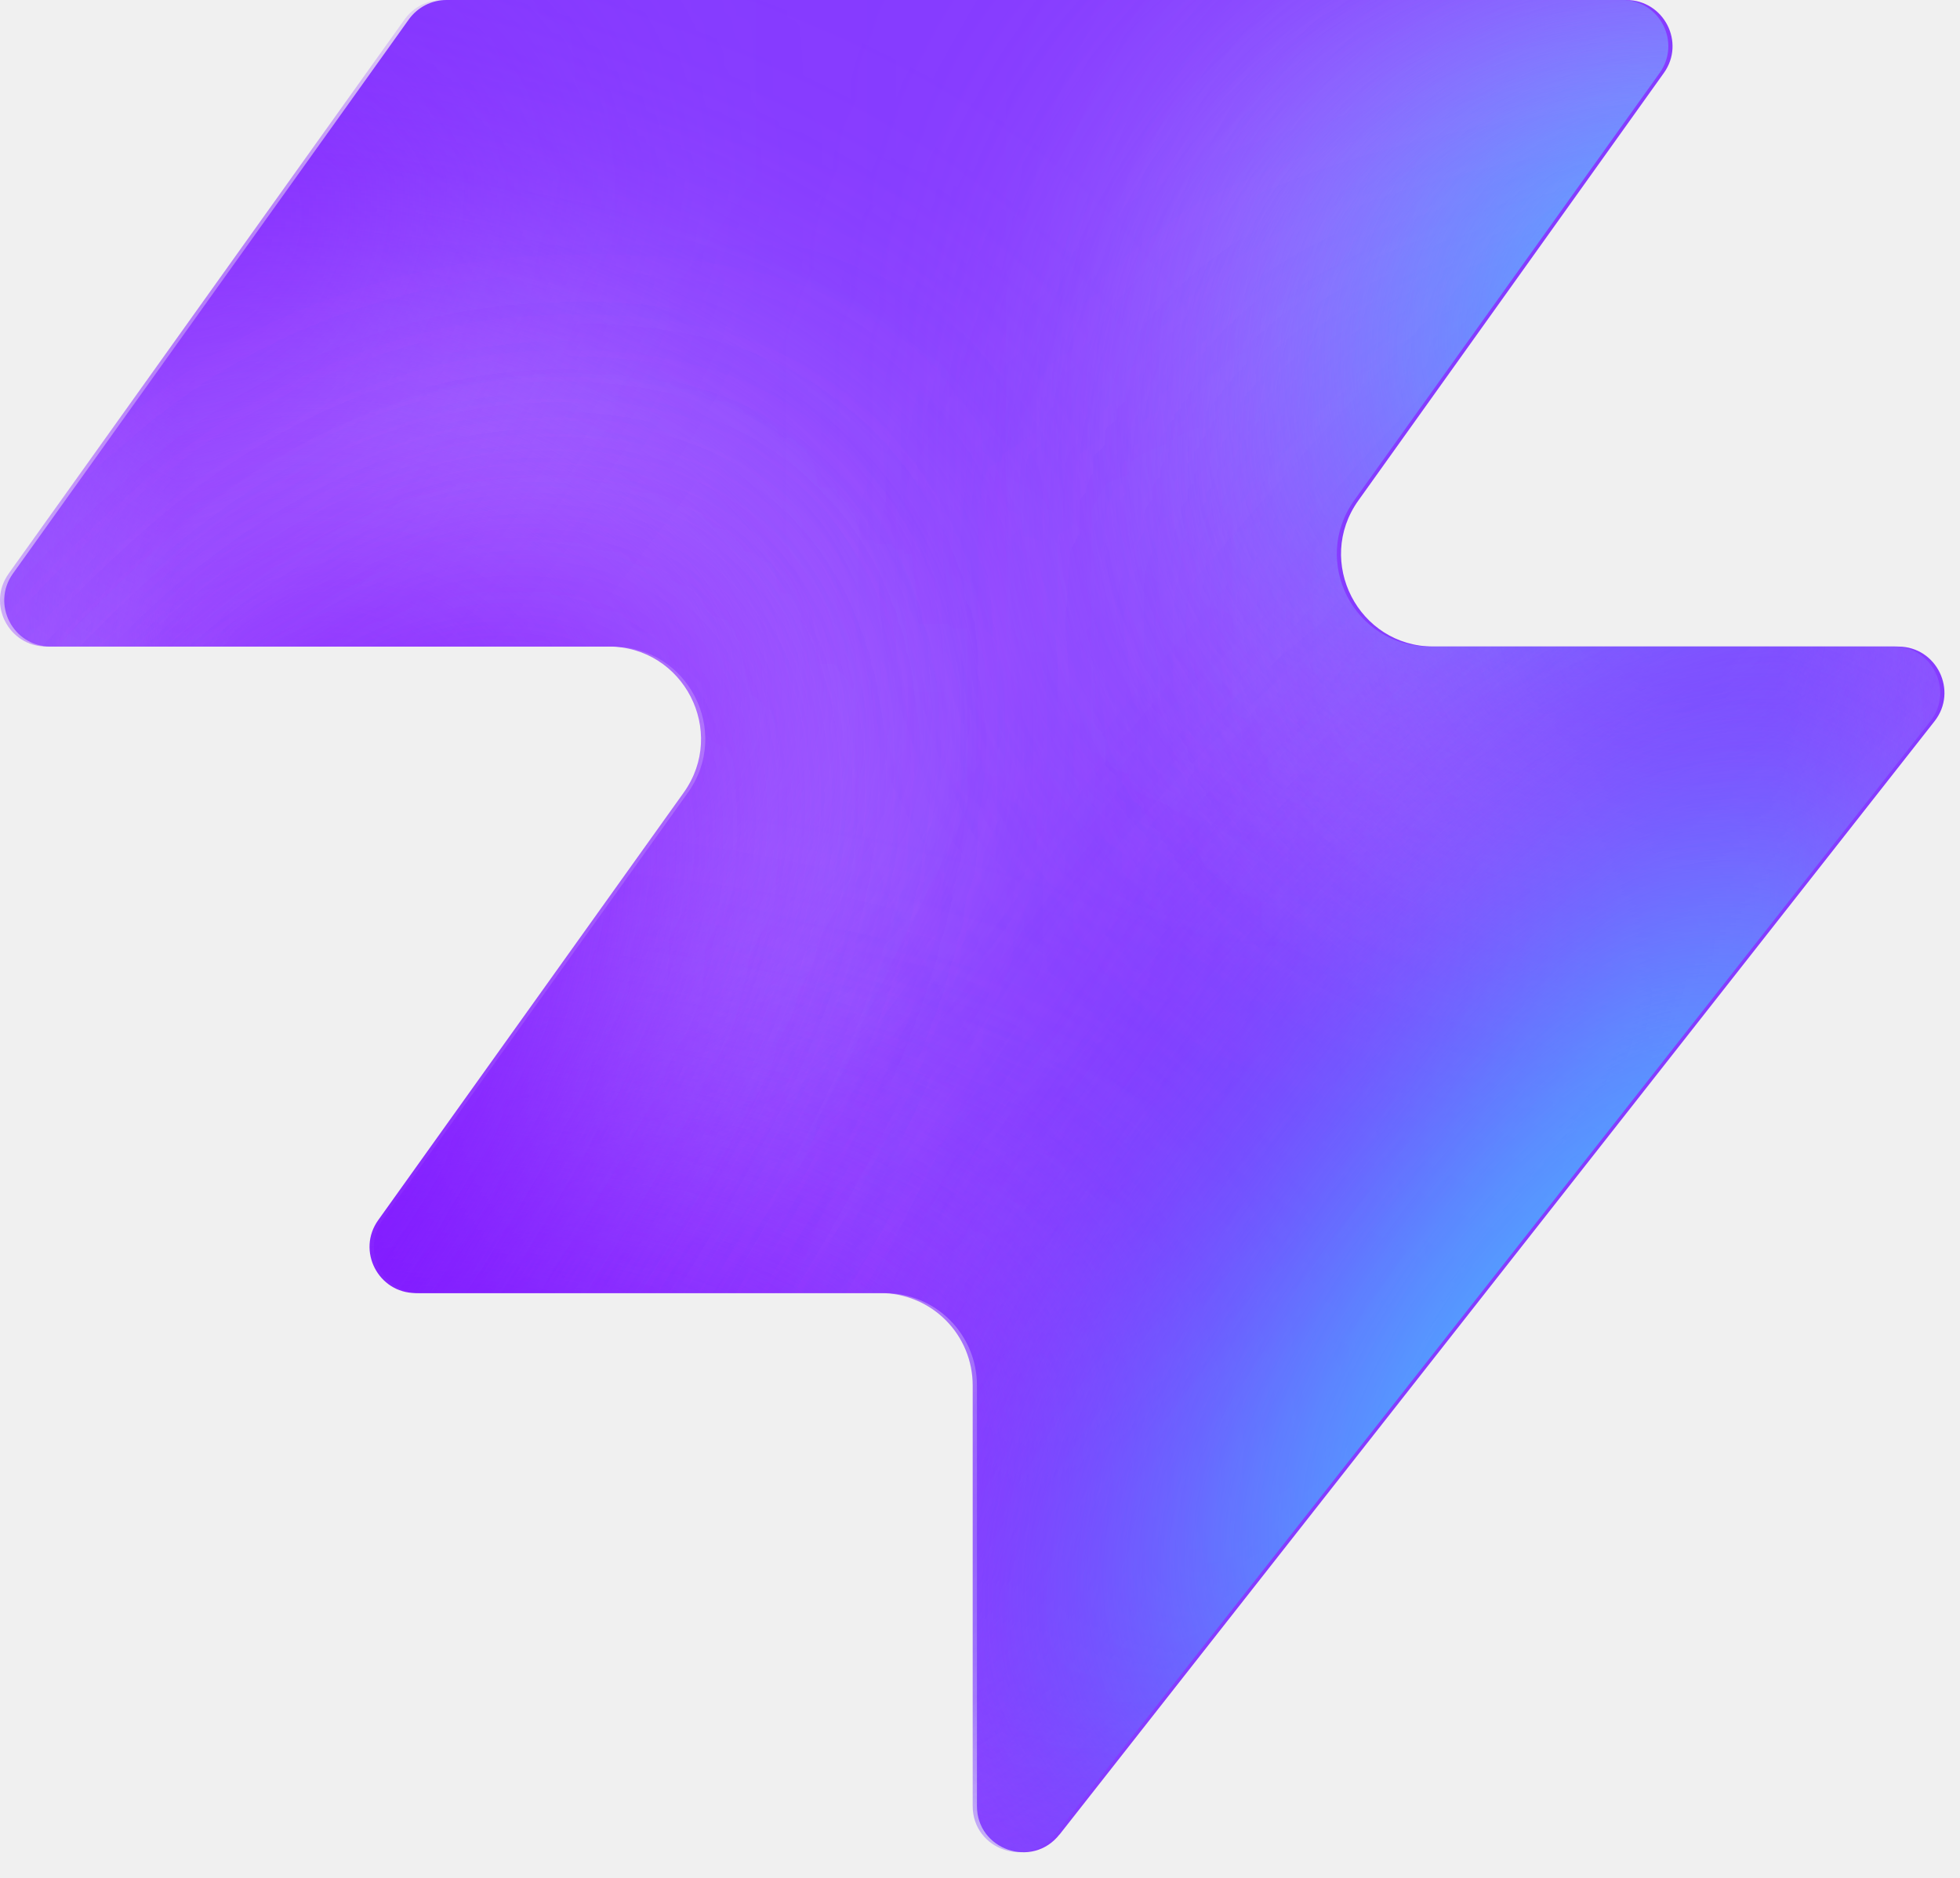
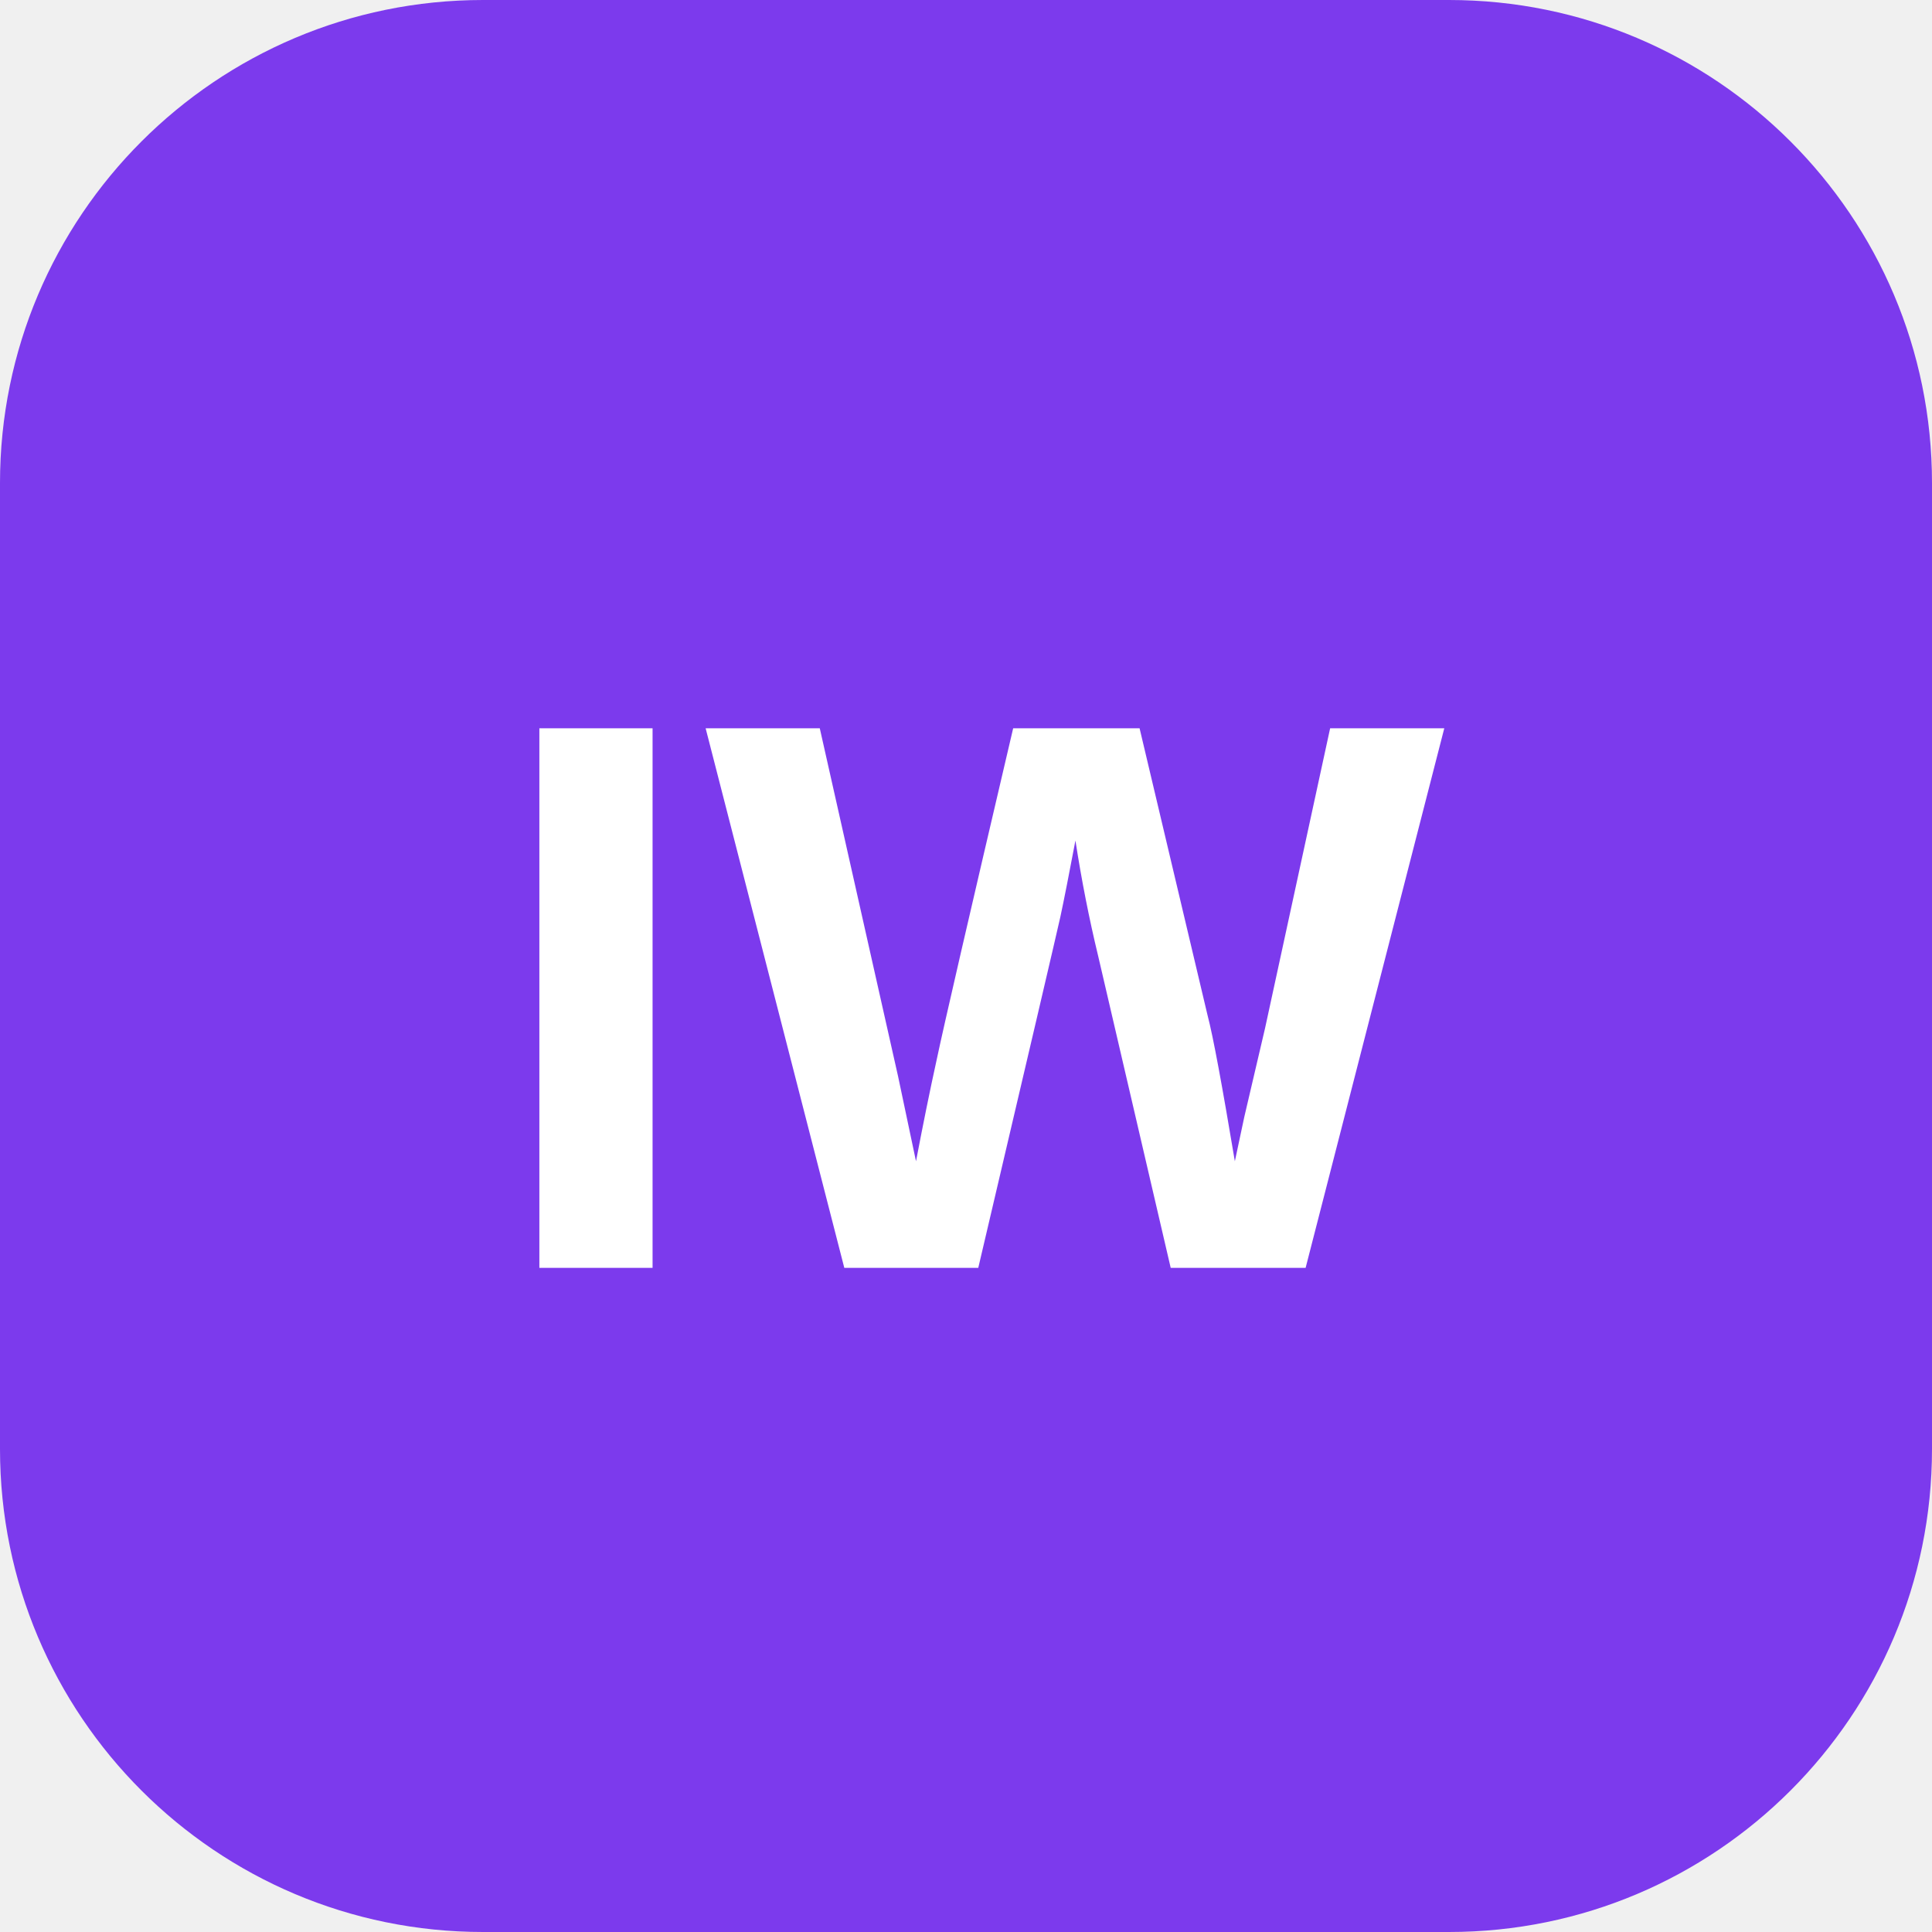
- <svg xmlns="http://www.w3.org/2000/svg" width="48" height="46" fill="none" viewBox="0 0 48 46">
-   <path fill="#863bff" d="M25.946 44.938c-.664.845-2.021.375-2.021-.698V33.937a2.26 2.26 0 0 0-2.262-2.262H10.287c-.92 0-1.456-1.04-.92-1.788l7.48-10.471c1.07-1.497 0-3.578-1.842-3.578H1.237c-.92 0-1.456-1.04-.92-1.788L10.013.474c.214-.297.556-.474.92-.474h28.894c.92 0 1.456 1.04.92 1.788l-7.48 10.471c-1.07 1.498 0 3.579 1.842 3.579h11.377c.943 0 1.473 1.088.89 1.83L25.947 44.94z" style="fill:#863bff;fill:color(display-p3 .525 .23 1);fill-opacity:1" />
-   <mask id="a" width="48" height="46" x="0" y="0" maskUnits="userSpaceOnUse" style="mask-type:alpha">
-     <path fill="#000" d="M25.842 44.938c-.664.844-2.021.375-2.021-.698V33.937a2.26 2.26 0 0 0-2.262-2.262H10.183c-.92 0-1.456-1.04-.92-1.788l7.48-10.471c1.07-1.498 0-3.579-1.842-3.579H1.133c-.92 0-1.456-1.04-.92-1.787L9.91.473c.214-.297.556-.474.92-.474h28.894c.92 0 1.456 1.04.92 1.788l-7.48 10.471c-1.07 1.498 0 3.578 1.842 3.578h11.377c.943 0 1.473 1.088.89 1.832L25.843 44.94z" style="fill:#000;fill-opacity:1" />
-   </mask>
-   <g mask="url(#a)">
-     <g filter="url(#b)">
-       <ellipse cx="5.508" cy="14.704" fill="#ede6ff" rx="5.508" ry="14.704" style="fill:#ede6ff;fill:color(display-p3 .927 .903 1);fill-opacity:1" transform="matrix(.00324 1 1 -.00324 -4.47 31.516)" />
-     </g>
-     <g filter="url(#c)">
-       <ellipse cx="10.399" cy="29.851" fill="#ede6ff" rx="10.399" ry="29.851" style="fill:#ede6ff;fill:color(display-p3 .927 .903 1);fill-opacity:1" transform="matrix(.00324 1 1 -.00324 -39.328 7.883)" />
-     </g>
-     <g filter="url(#d)">
-       <ellipse cx="5.508" cy="30.487" fill="#7e14ff" rx="5.508" ry="30.487" style="fill:#7e14ff;fill:color(display-p3 .492 .077 1);fill-opacity:1" transform="rotate(89.814 -25.913 -14.639)scale(1 -1)" />
-     </g>
-     <g filter="url(#e)">
-       <ellipse cx="5.508" cy="30.599" fill="#7e14ff" rx="5.508" ry="30.599" style="fill:#7e14ff;fill:color(display-p3 .492 .077 1);fill-opacity:1" transform="rotate(89.814 -32.644 -3.334)scale(1 -1)" />
-     </g>
-     <g filter="url(#f)">
-       <ellipse cx="5.508" cy="30.599" fill="#7e14ff" rx="5.508" ry="30.599" style="fill:#7e14ff;fill:color(display-p3 .492 .077 1);fill-opacity:1" transform="matrix(.00324 1 1 -.00324 -34.34 30.47)" />
-     </g>
-     <g filter="url(#g)">
-       <ellipse cx="14.072" cy="22.078" fill="#ede6ff" rx="14.072" ry="22.078" style="fill:#ede6ff;fill:color(display-p3 .927 .903 1);fill-opacity:1" transform="rotate(93.35 24.506 48.493)scale(-1 1)" />
-     </g>
-     <g filter="url(#h)">
-       <ellipse cx="3.47" cy="21.501" fill="#7e14ff" rx="3.47" ry="21.501" style="fill:#7e14ff;fill:color(display-p3 .492 .077 1);fill-opacity:1" transform="rotate(89.009 28.708 47.59)scale(-1 1)" />
-     </g>
-     <g filter="url(#i)">
-       <ellipse cx="3.47" cy="21.501" fill="#7e14ff" rx="3.47" ry="21.501" style="fill:#7e14ff;fill:color(display-p3 .492 .077 1);fill-opacity:1" transform="rotate(89.009 28.708 47.59)scale(-1 1)" />
-     </g>
-     <g filter="url(#j)">
-       <ellipse cx=".387" cy="8.972" fill="#7e14ff" rx="4.407" ry="29.108" style="fill:#7e14ff;fill:color(display-p3 .492 .077 1);fill-opacity:1" transform="rotate(39.51 .387 8.972)" />
-     </g>
-     <g filter="url(#k)">
-       <ellipse cx="47.523" cy="-6.092" fill="#7e14ff" rx="4.407" ry="29.108" style="fill:#7e14ff;fill:color(display-p3 .492 .077 1);fill-opacity:1" transform="rotate(37.892 47.523 -6.092)" />
-     </g>
-     <g filter="url(#l)">
-       <ellipse cx="41.412" cy="6.333" fill="#47bfff" rx="5.971" ry="9.665" style="fill:#47bfff;fill:color(display-p3 .28 .748 1);fill-opacity:1" transform="rotate(37.892 41.412 6.333)" />
-     </g>
-     <g filter="url(#m)">
-       <ellipse cx="-1.879" cy="38.332" fill="#7e14ff" rx="4.407" ry="29.108" style="fill:#7e14ff;fill:color(display-p3 .492 .077 1);fill-opacity:1" transform="rotate(37.892 -1.88 38.332)" />
-     </g>
-     <g filter="url(#n)">
-       <ellipse cx="-1.879" cy="38.332" fill="#7e14ff" rx="4.407" ry="29.108" style="fill:#7e14ff;fill:color(display-p3 .492 .077 1);fill-opacity:1" transform="rotate(37.892 -1.88 38.332)" />
-     </g>
-     <g filter="url(#o)">
-       <ellipse cx="35.651" cy="29.907" fill="#7e14ff" rx="4.407" ry="29.108" style="fill:#7e14ff;fill:color(display-p3 .492 .077 1);fill-opacity:1" transform="rotate(37.892 35.651 29.907)" />
-     </g>
-     <g filter="url(#p)">
-       <ellipse cx="38.418" cy="32.4" fill="#47bfff" rx="5.971" ry="15.297" style="fill:#47bfff;fill:color(display-p3 .28 .748 1);fill-opacity:1" transform="rotate(37.892 38.418 32.4)" />
-     </g>
-   </g>
-   <defs>
-     <filter id="b" width="60.045" height="41.654" x="-19.77" y="16.149" color-interpolation-filters="sRGB" filterUnits="userSpaceOnUse">
-       <feFlood flood-opacity="0" result="BackgroundImageFix" />
-       <feBlend in="SourceGraphic" in2="BackgroundImageFix" result="shape" />
-       <feGaussianBlur result="effect1_foregroundBlur_2002_17158" stdDeviation="7.659" />
-     </filter>
-     <filter id="c" width="90.34" height="51.437" x="-54.613" y="-7.533" color-interpolation-filters="sRGB" filterUnits="userSpaceOnUse">
-       <feFlood flood-opacity="0" result="BackgroundImageFix" />
-       <feBlend in="SourceGraphic" in2="BackgroundImageFix" result="shape" />
-       <feGaussianBlur result="effect1_foregroundBlur_2002_17158" stdDeviation="7.659" />
-     </filter>
-     <filter id="d" width="79.355" height="29.4" x="-49.64" y="2.03" color-interpolation-filters="sRGB" filterUnits="userSpaceOnUse">
-       <feFlood flood-opacity="0" result="BackgroundImageFix" />
-       <feBlend in="SourceGraphic" in2="BackgroundImageFix" result="shape" />
-       <feGaussianBlur result="effect1_foregroundBlur_2002_17158" stdDeviation="4.596" />
-     </filter>
-     <filter id="e" width="79.579" height="29.4" x="-45.045" y="20.029" color-interpolation-filters="sRGB" filterUnits="userSpaceOnUse">
-       <feFlood flood-opacity="0" result="BackgroundImageFix" />
-       <feBlend in="SourceGraphic" in2="BackgroundImageFix" result="shape" />
-       <feGaussianBlur result="effect1_foregroundBlur_2002_17158" stdDeviation="4.596" />
-     </filter>
-     <filter id="f" width="79.579" height="29.4" x="-43.513" y="21.178" color-interpolation-filters="sRGB" filterUnits="userSpaceOnUse">
-       <feFlood flood-opacity="0" result="BackgroundImageFix" />
-       <feBlend in="SourceGraphic" in2="BackgroundImageFix" result="shape" />
-       <feGaussianBlur result="effect1_foregroundBlur_2002_17158" stdDeviation="4.596" />
-     </filter>
-     <filter id="g" width="74.749" height="58.852" x="15.756" y="-17.901" color-interpolation-filters="sRGB" filterUnits="userSpaceOnUse">
-       <feFlood flood-opacity="0" result="BackgroundImageFix" />
-       <feBlend in="SourceGraphic" in2="BackgroundImageFix" result="shape" />
-       <feGaussianBlur result="effect1_foregroundBlur_2002_17158" stdDeviation="7.659" />
-     </filter>
-     <filter id="h" width="61.377" height="25.362" x="23.548" y="2.284" color-interpolation-filters="sRGB" filterUnits="userSpaceOnUse">
-       <feFlood flood-opacity="0" result="BackgroundImageFix" />
-       <feBlend in="SourceGraphic" in2="BackgroundImageFix" result="shape" />
-       <feGaussianBlur result="effect1_foregroundBlur_2002_17158" stdDeviation="4.596" />
-     </filter>
-     <filter id="i" width="61.377" height="25.362" x="23.548" y="2.284" color-interpolation-filters="sRGB" filterUnits="userSpaceOnUse">
-       <feFlood flood-opacity="0" result="BackgroundImageFix" />
-       <feBlend in="SourceGraphic" in2="BackgroundImageFix" result="shape" />
-       <feGaussianBlur result="effect1_foregroundBlur_2002_17158" stdDeviation="4.596" />
-     </filter>
-     <filter id="j" width="56.045" height="63.649" x="-27.636" y="-22.853" color-interpolation-filters="sRGB" filterUnits="userSpaceOnUse">
-       <feFlood flood-opacity="0" result="BackgroundImageFix" />
-       <feBlend in="SourceGraphic" in2="BackgroundImageFix" result="shape" />
-       <feGaussianBlur result="effect1_foregroundBlur_2002_17158" stdDeviation="4.596" />
-     </filter>
-     <filter id="k" width="54.814" height="64.646" x="20.116" y="-38.415" color-interpolation-filters="sRGB" filterUnits="userSpaceOnUse">
-       <feFlood flood-opacity="0" result="BackgroundImageFix" />
-       <feBlend in="SourceGraphic" in2="BackgroundImageFix" result="shape" />
-       <feGaussianBlur result="effect1_foregroundBlur_2002_17158" stdDeviation="4.596" />
-     </filter>
-     <filter id="l" width="33.541" height="35.313" x="24.641" y="-11.323" color-interpolation-filters="sRGB" filterUnits="userSpaceOnUse">
-       <feFlood flood-opacity="0" result="BackgroundImageFix" />
-       <feBlend in="SourceGraphic" in2="BackgroundImageFix" result="shape" />
-       <feGaussianBlur result="effect1_foregroundBlur_2002_17158" stdDeviation="4.596" />
-     </filter>
-     <filter id="m" width="54.814" height="64.646" x="-29.286" y="6.009" color-interpolation-filters="sRGB" filterUnits="userSpaceOnUse">
-       <feFlood flood-opacity="0" result="BackgroundImageFix" />
-       <feBlend in="SourceGraphic" in2="BackgroundImageFix" result="shape" />
-       <feGaussianBlur result="effect1_foregroundBlur_2002_17158" stdDeviation="4.596" />
-     </filter>
-     <filter id="n" width="54.814" height="64.646" x="-29.286" y="6.009" color-interpolation-filters="sRGB" filterUnits="userSpaceOnUse">
-       <feFlood flood-opacity="0" result="BackgroundImageFix" />
-       <feBlend in="SourceGraphic" in2="BackgroundImageFix" result="shape" />
-       <feGaussianBlur result="effect1_foregroundBlur_2002_17158" stdDeviation="4.596" />
-     </filter>
-     <filter id="o" width="54.814" height="64.646" x="8.244" y="-2.416" color-interpolation-filters="sRGB" filterUnits="userSpaceOnUse">
-       <feFlood flood-opacity="0" result="BackgroundImageFix" />
-       <feBlend in="SourceGraphic" in2="BackgroundImageFix" result="shape" />
-       <feGaussianBlur result="effect1_foregroundBlur_2002_17158" stdDeviation="4.596" />
-     </filter>
-     <filter id="p" width="39.409" height="43.623" x="18.713" y="10.588" color-interpolation-filters="sRGB" filterUnits="userSpaceOnUse">
-       <feFlood flood-opacity="0" result="BackgroundImageFix" />
-       <feBlend in="SourceGraphic" in2="BackgroundImageFix" result="shape" />
-       <feGaussianBlur result="effect1_foregroundBlur_2002_17158" stdDeviation="4.596" />
-     </filter>
-   </defs>
+ <svg xmlns="http://www.w3.org/2000/svg" viewBox="0 0 32 32">
+   <rect width="32" height="32" rx="8" fill="#7c3aed" />
+   <text x="16" y="21" font-family="Arial, sans-serif" font-size="13" font-weight="700" fill="#ffffff" text-anchor="middle">IW</text>
</svg>
